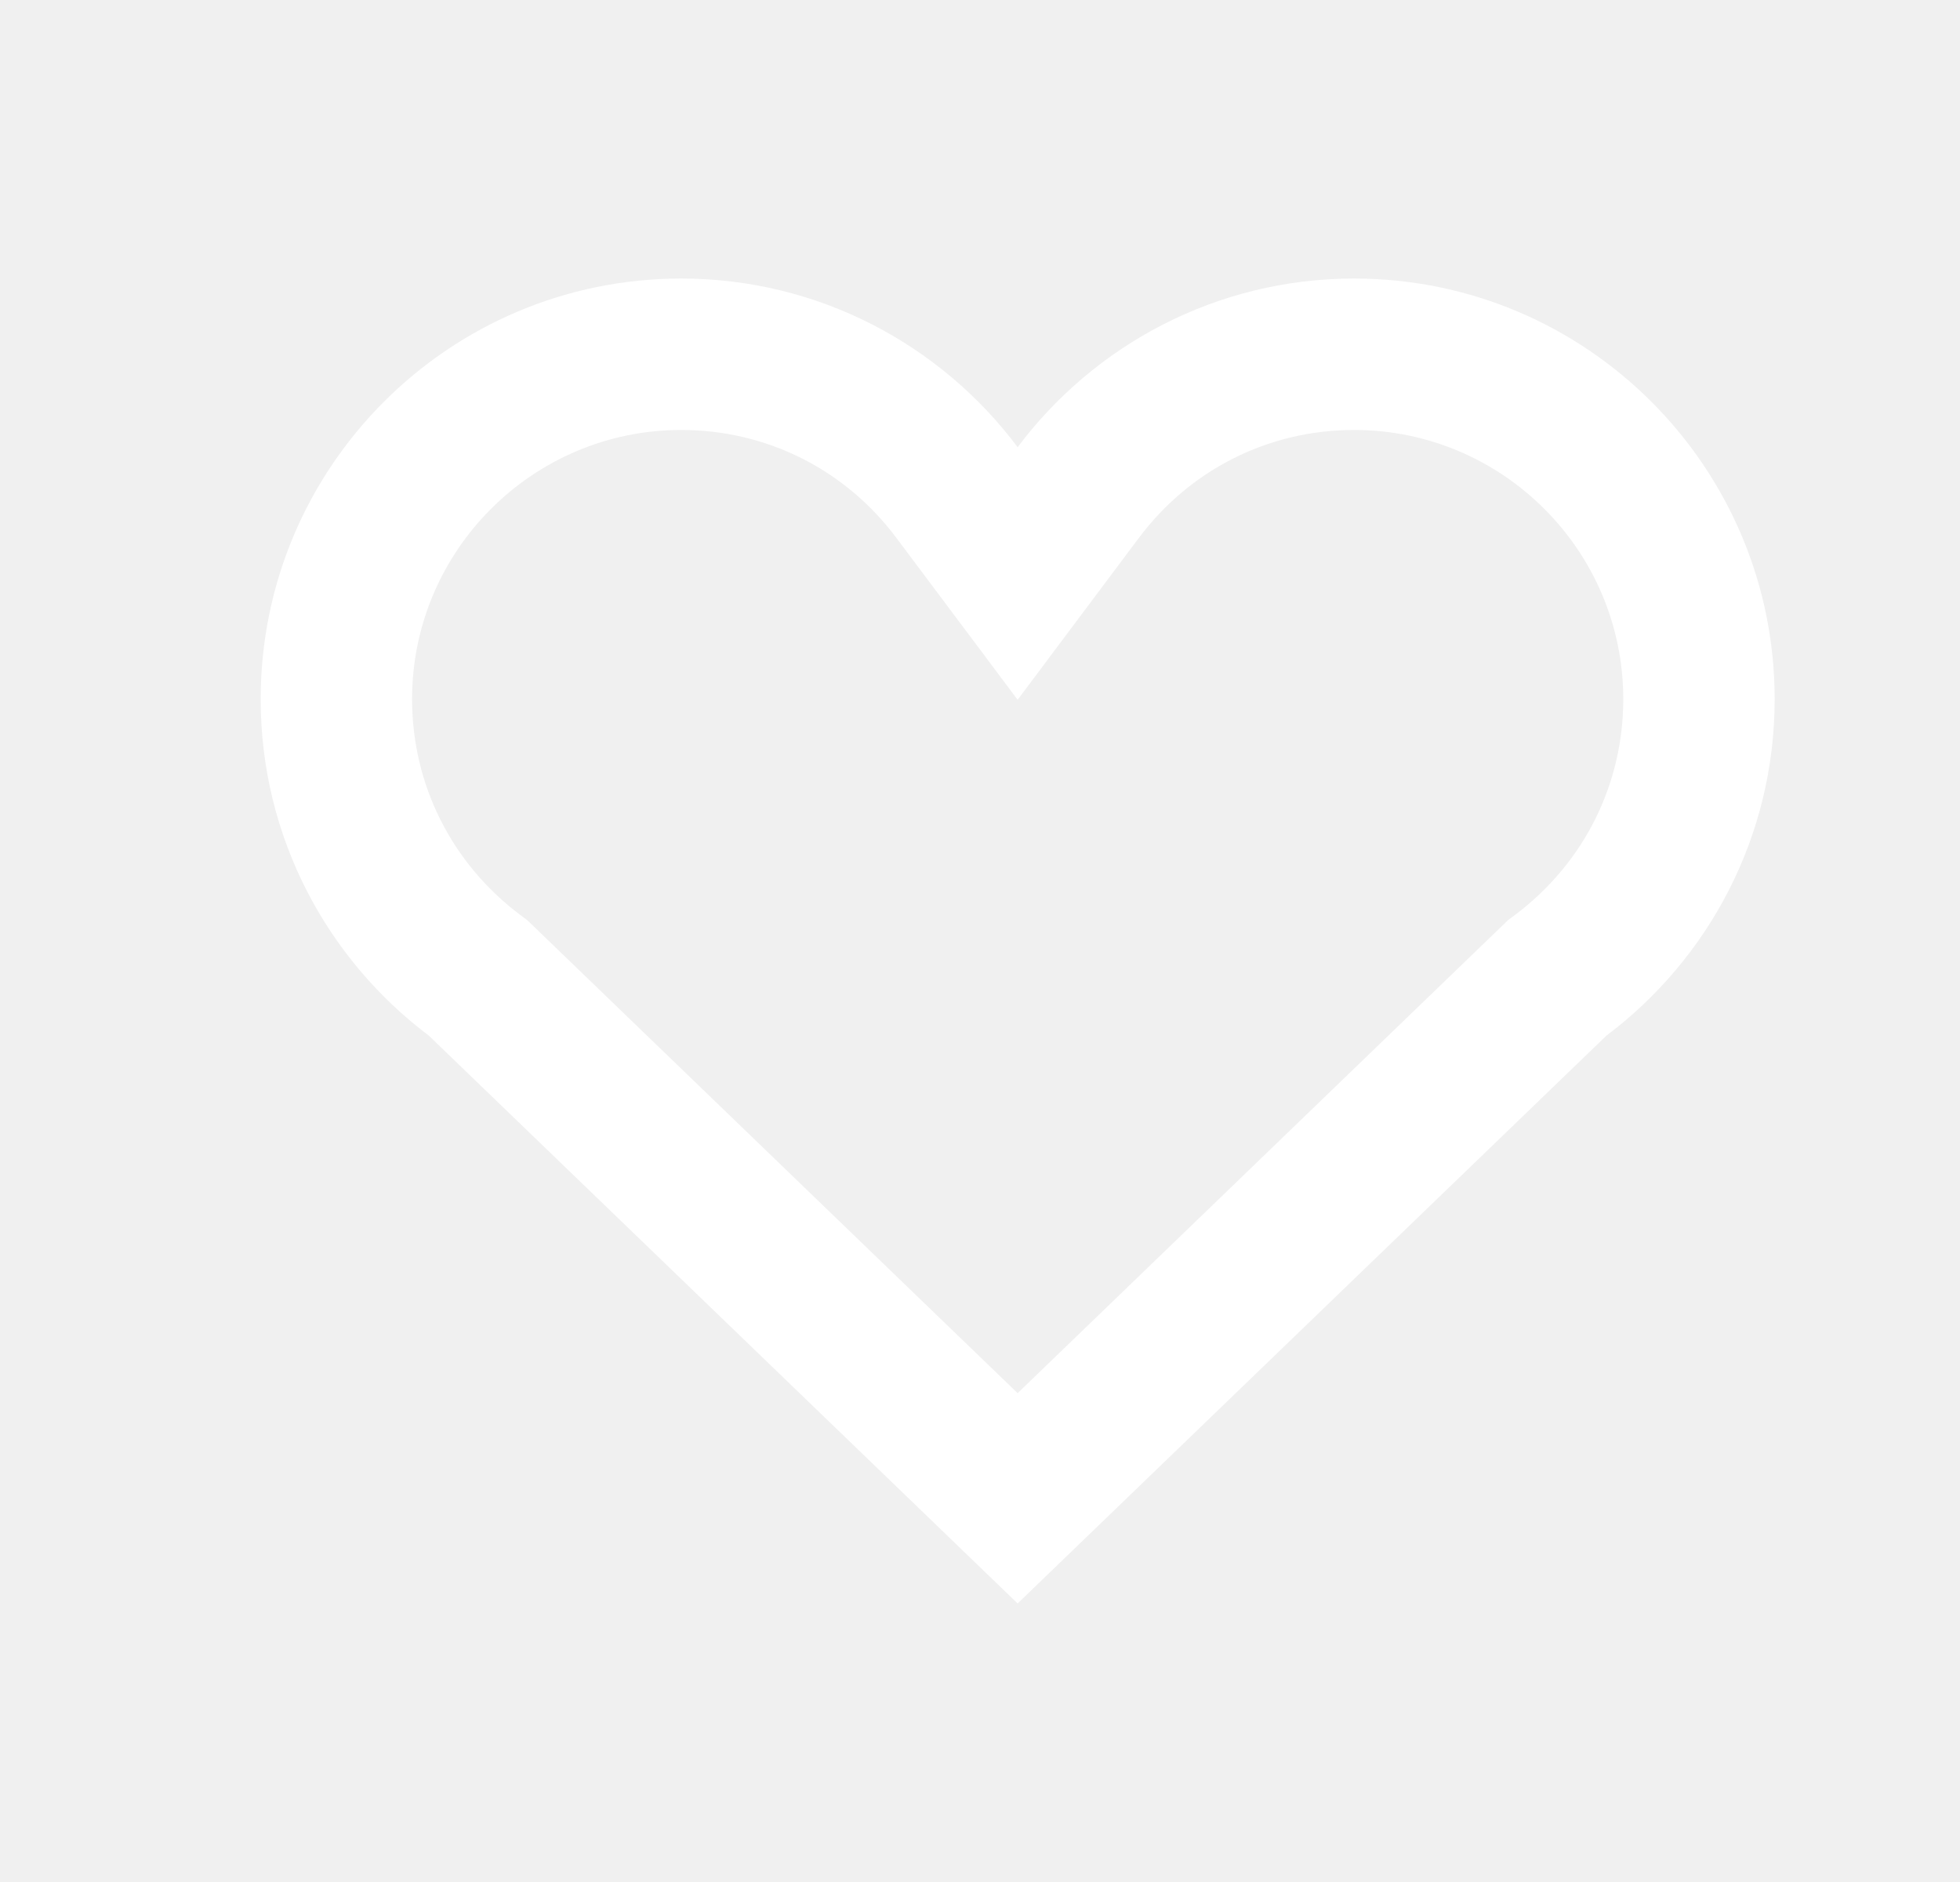
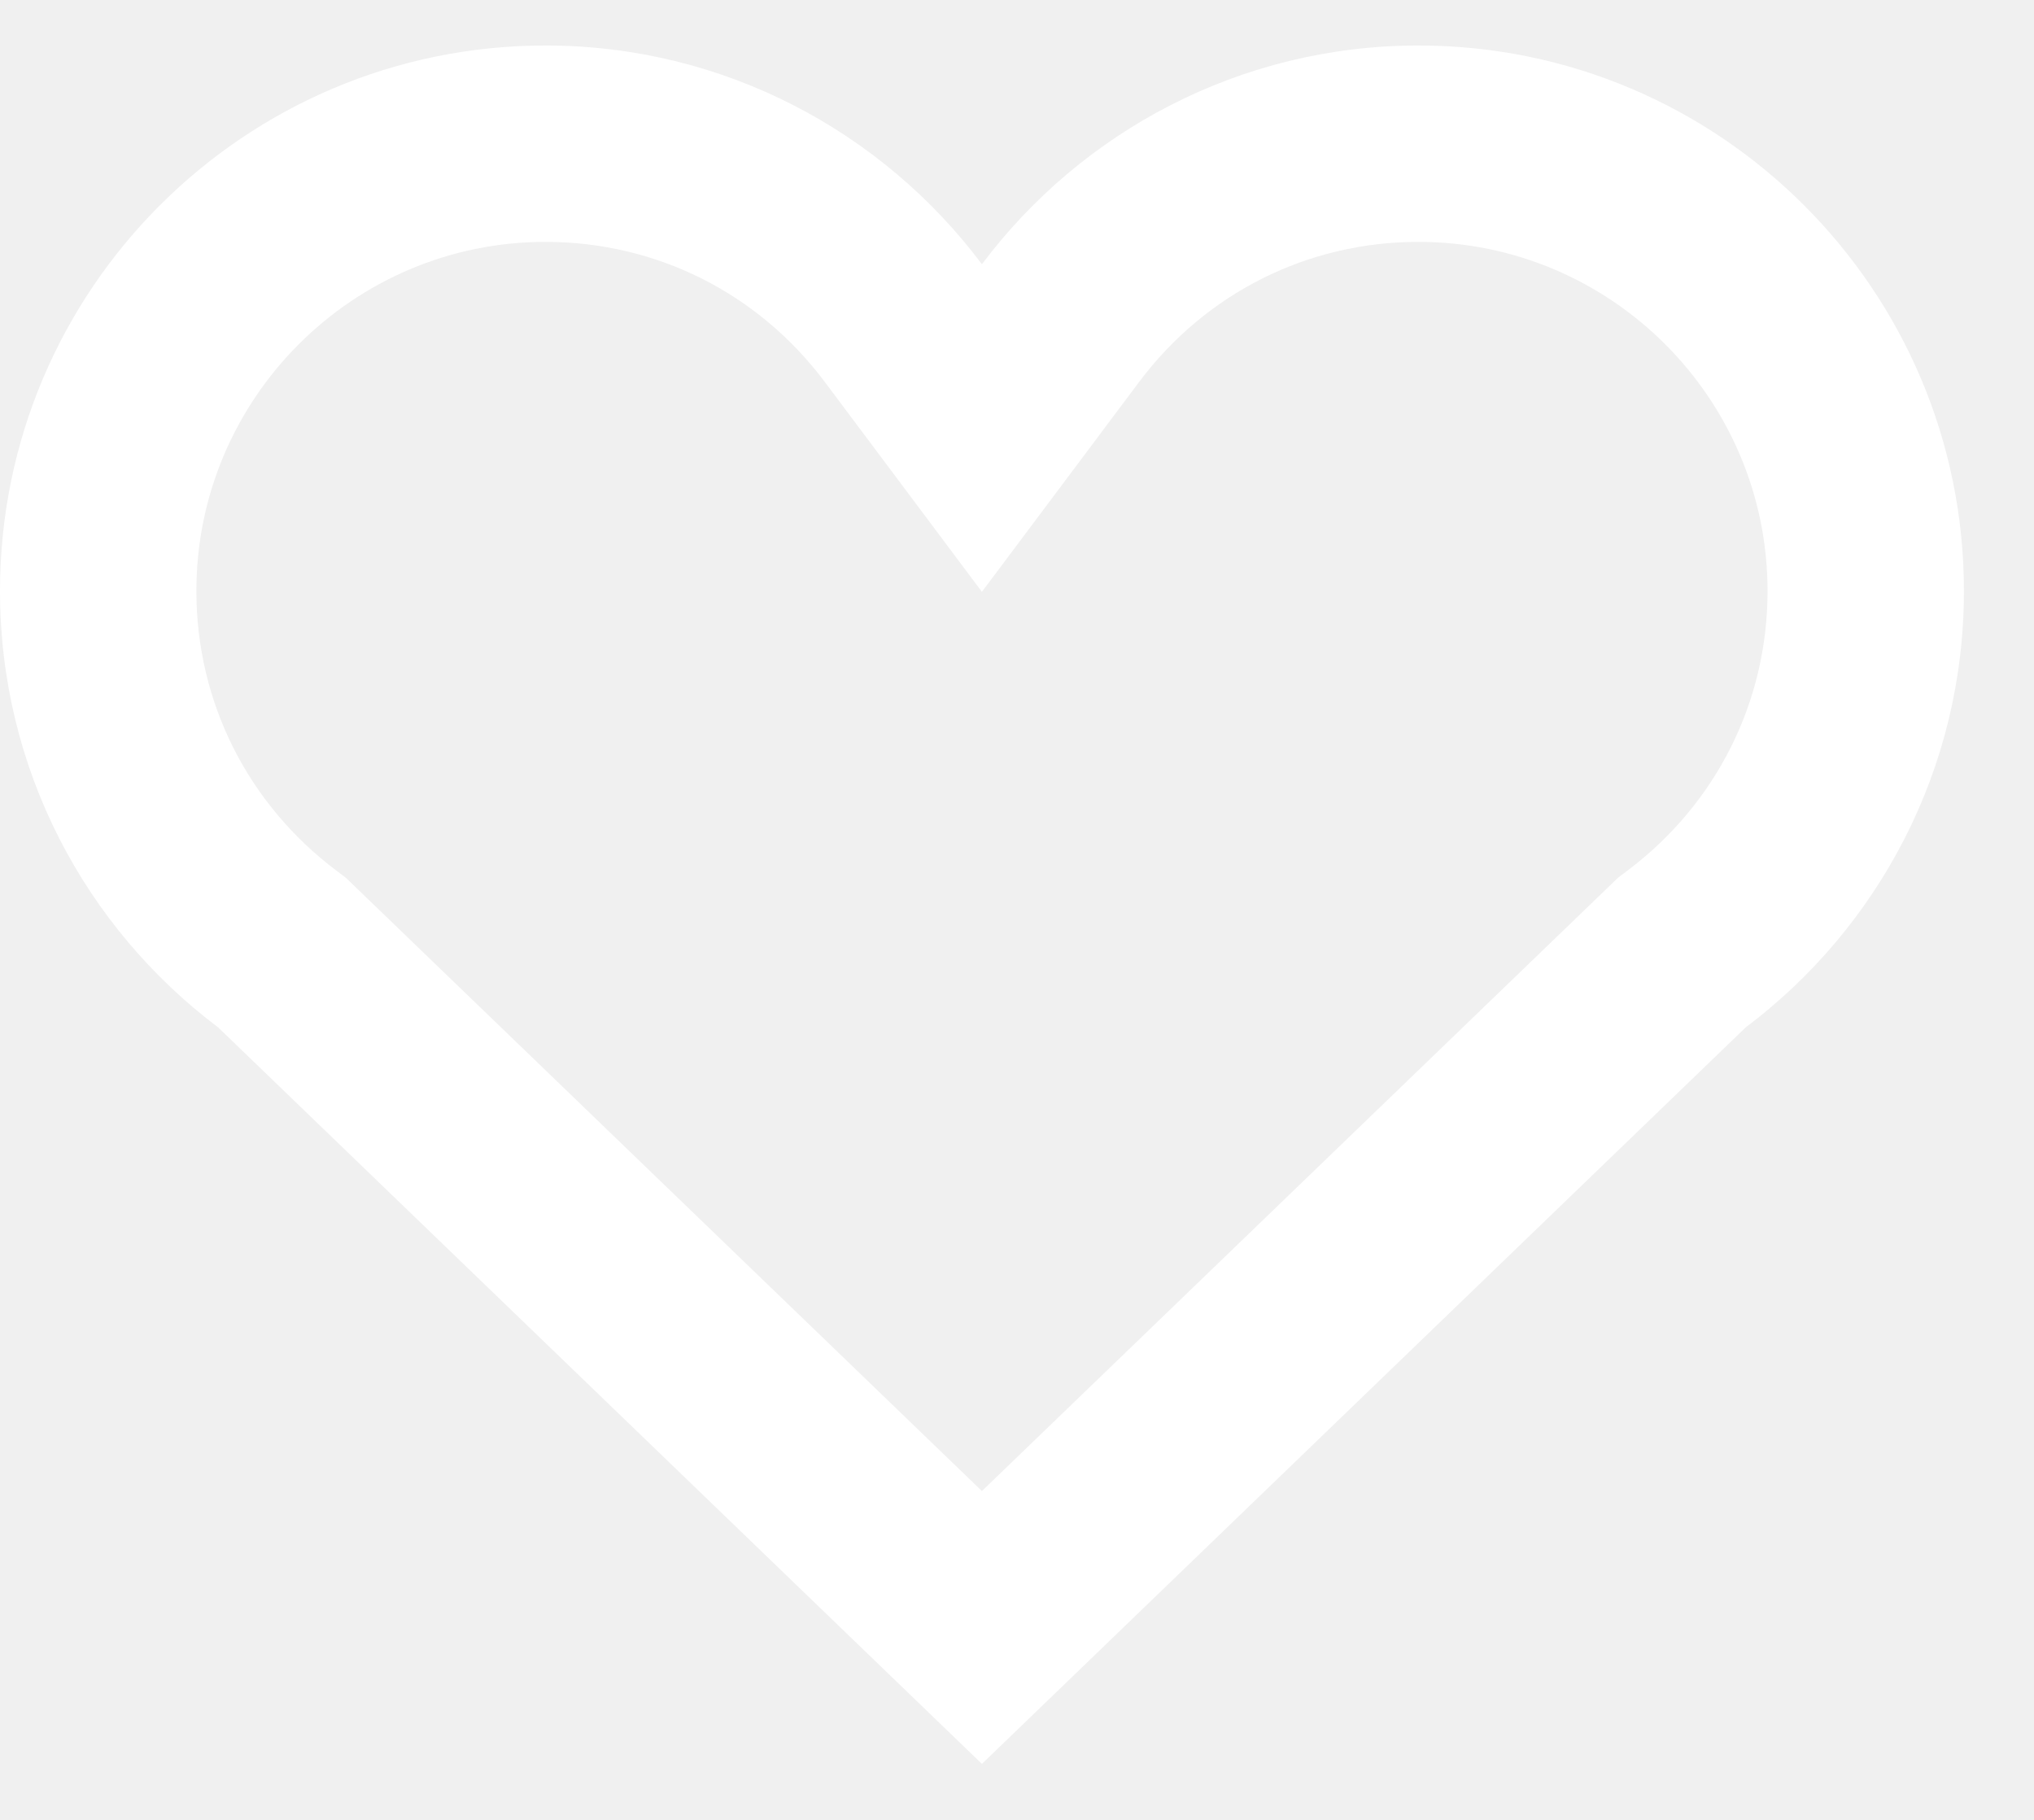
- <svg xmlns="http://www.w3.org/2000/svg" width="25" height="24" viewBox="0 0 25 24" fill="none">
-   <g clip-path="url(#clip0_64_199)">
-     <path d="M5.47 13.207L12.98 20.448L20.49 13.207C21.794 12.226 22.636 10.669 22.636 8.916C22.636 5.955 20.233 3.552 17.272 3.552C15.518 3.552 13.957 4.399 12.98 5.703C12.004 4.399 10.443 3.552 8.689 3.552C5.728 3.552 3.325 5.955 3.325 8.916C3.325 10.669 4.167 12.226 5.47 13.207ZM8.689 5.483C9.778 5.483 10.779 5.985 11.434 6.86L12.98 8.924L14.526 6.86C15.182 5.985 16.183 5.483 17.272 5.483C19.165 5.483 20.705 7.023 20.705 8.916C20.705 10.004 20.203 11.005 19.328 11.665L19.234 11.735L19.149 11.817L12.98 17.766L6.811 11.817L6.726 11.735L6.632 11.665C5.758 11.005 5.256 10.004 5.256 8.916C5.256 7.023 6.796 5.483 8.689 5.483Z" fill="white" />
-   </g>
-   <defs>
-     <clipPath id="clip0_64_199">
-       <rect width="24" height="24" fill="white" transform="translate(0.980469)" />
-     </clipPath>
-   </defs>
+ <svg xmlns="http://www.w3.org/2000/svg" width="19" height="17" viewBox="0 0 20 17" fill="none">
+   <path d="M2.145 9.655L9.655 16.897L17.165 9.655C18.469 8.674 19.311 7.118 19.311 5.364C19.311 2.403 16.908 0 13.947 0C12.193 0 10.632 0.848 9.655 2.151C8.679 0.848 7.118 0 5.364 0C2.403 0 0 2.403 0 5.364C0 7.118 0.842 8.674 2.145 9.655ZM5.364 1.931C6.453 1.931 7.454 2.433 8.11 3.308L9.655 5.372L11.201 3.308C11.857 2.433 12.858 1.931 13.947 1.931C15.84 1.931 17.38 3.471 17.38 5.364C17.38 6.452 16.878 7.454 16.003 8.113L15.909 8.184L15.824 8.266L9.655 14.214L3.486 8.266L3.401 8.184L3.307 8.113C2.433 7.454 1.931 6.452 1.931 5.364C1.931 3.471 3.471 1.931 5.364 1.931Z" fill="white" />
</svg>
